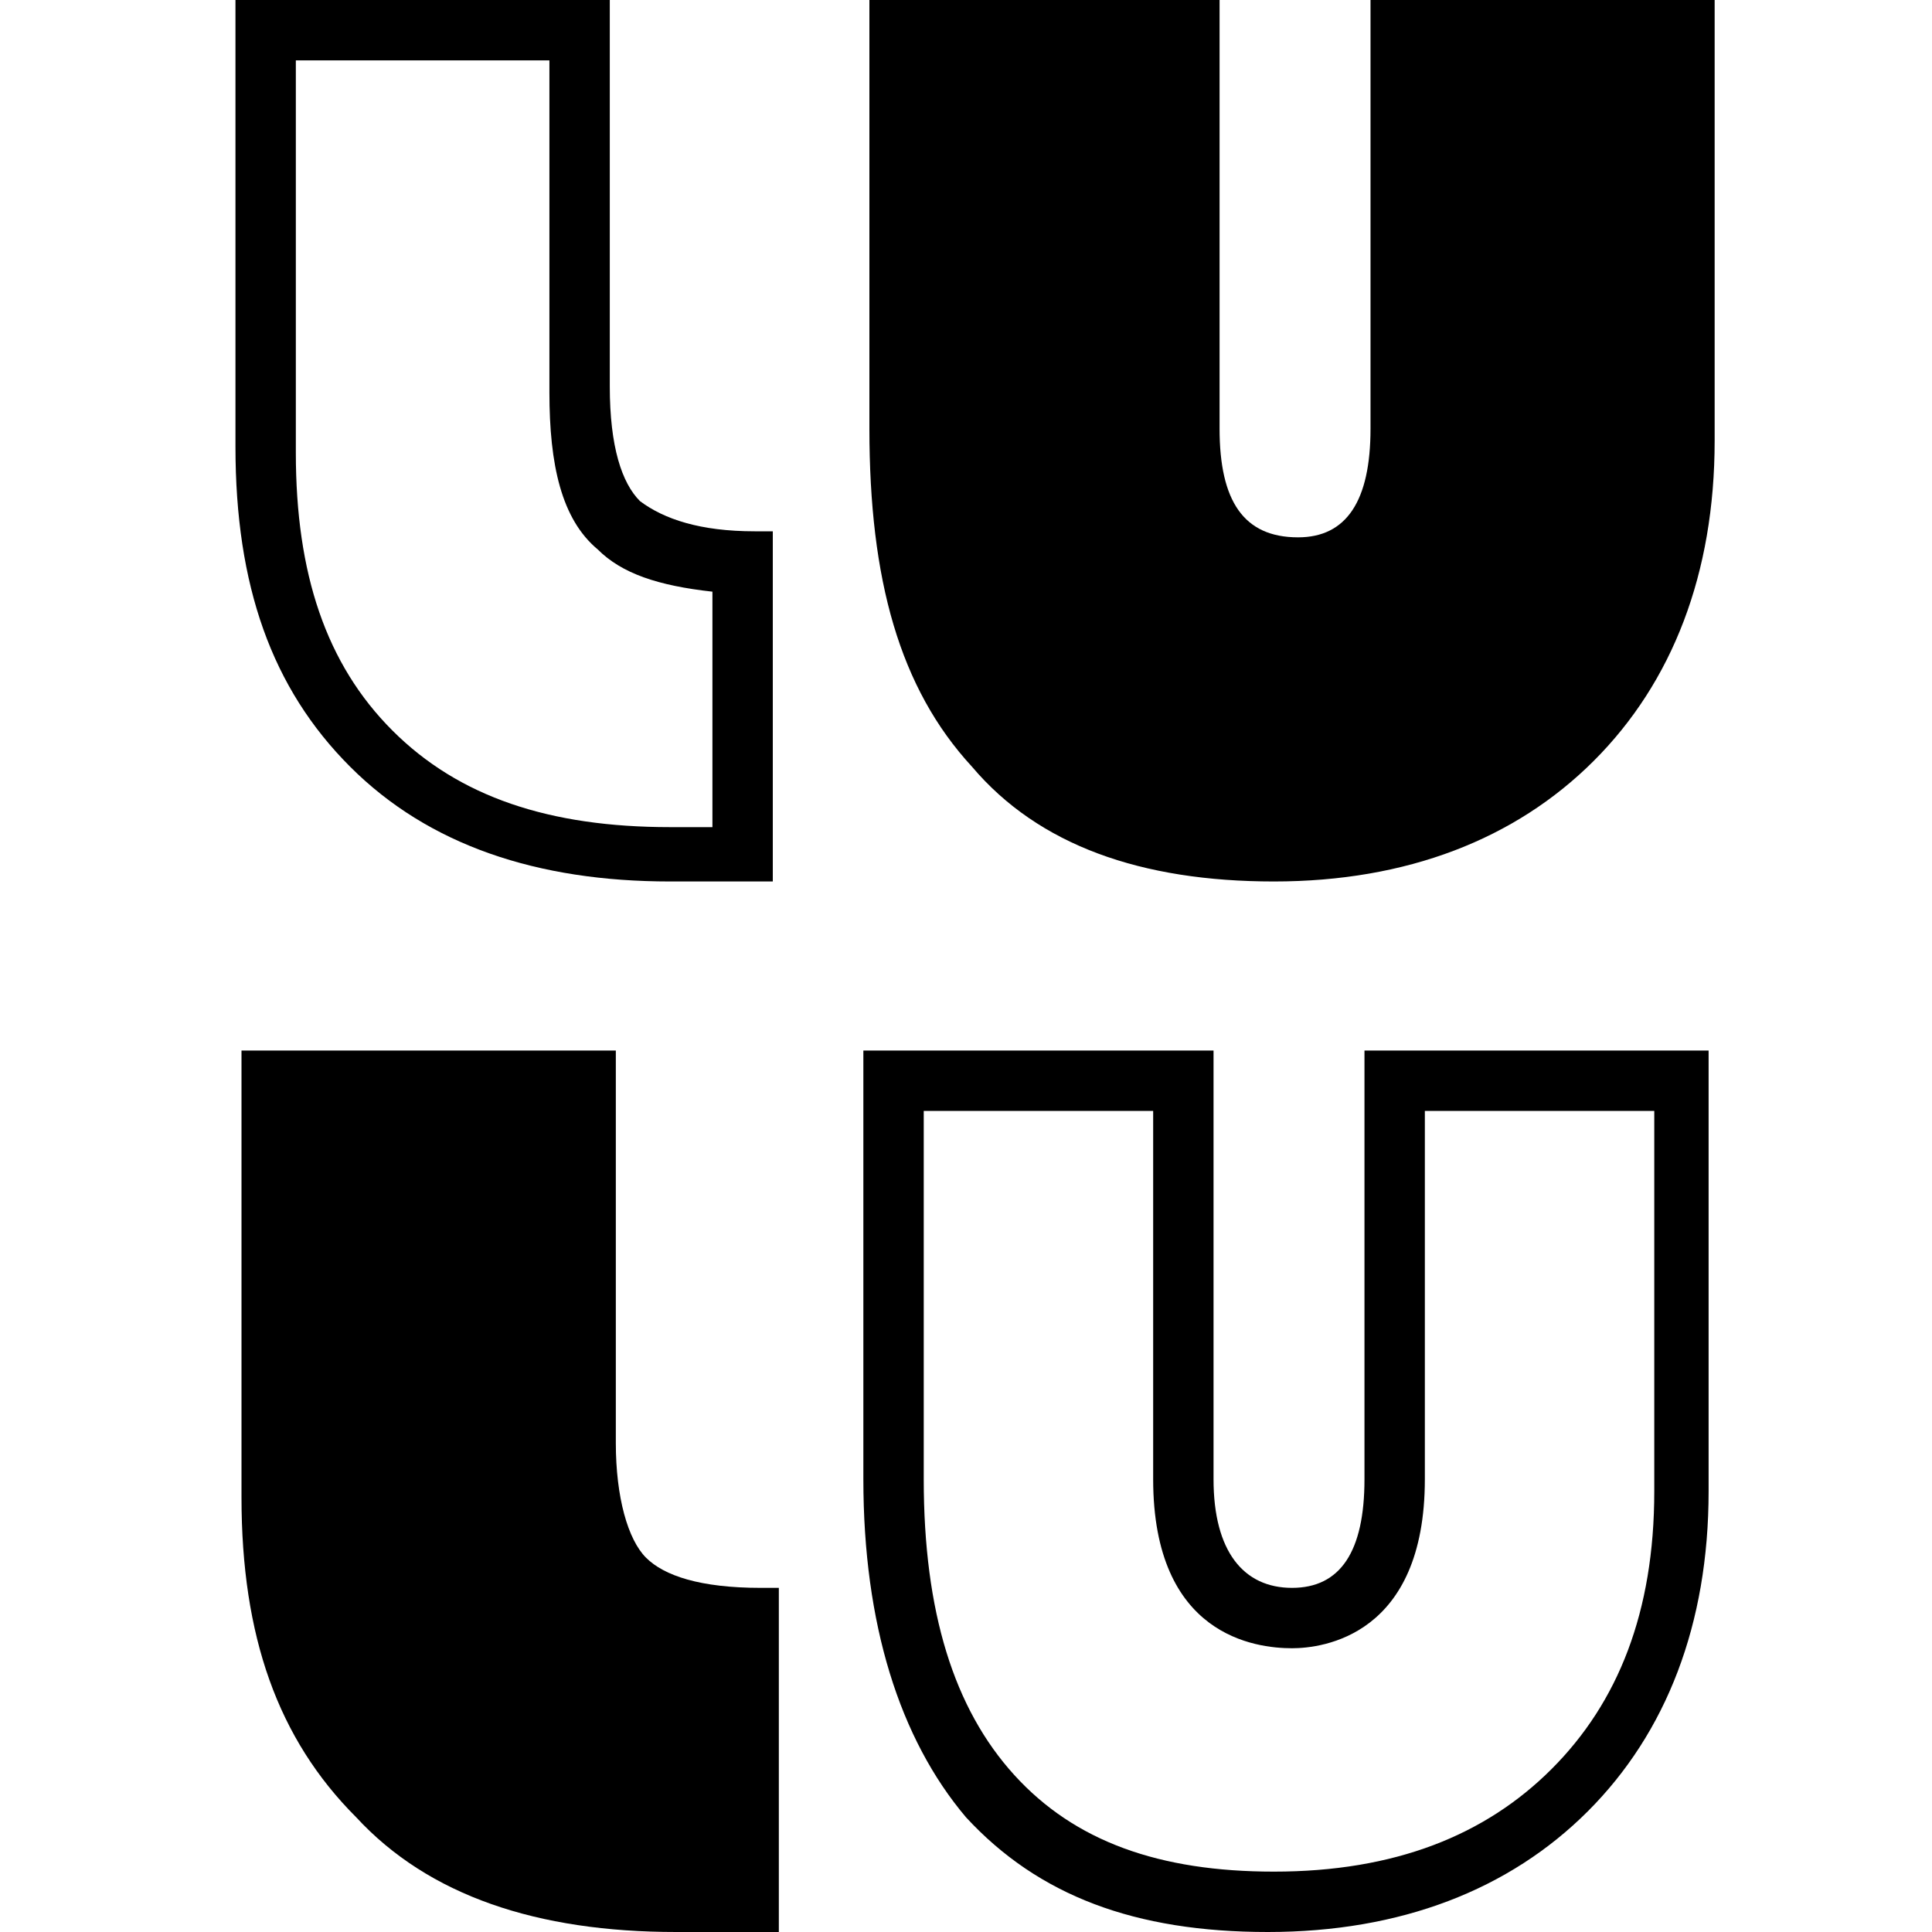
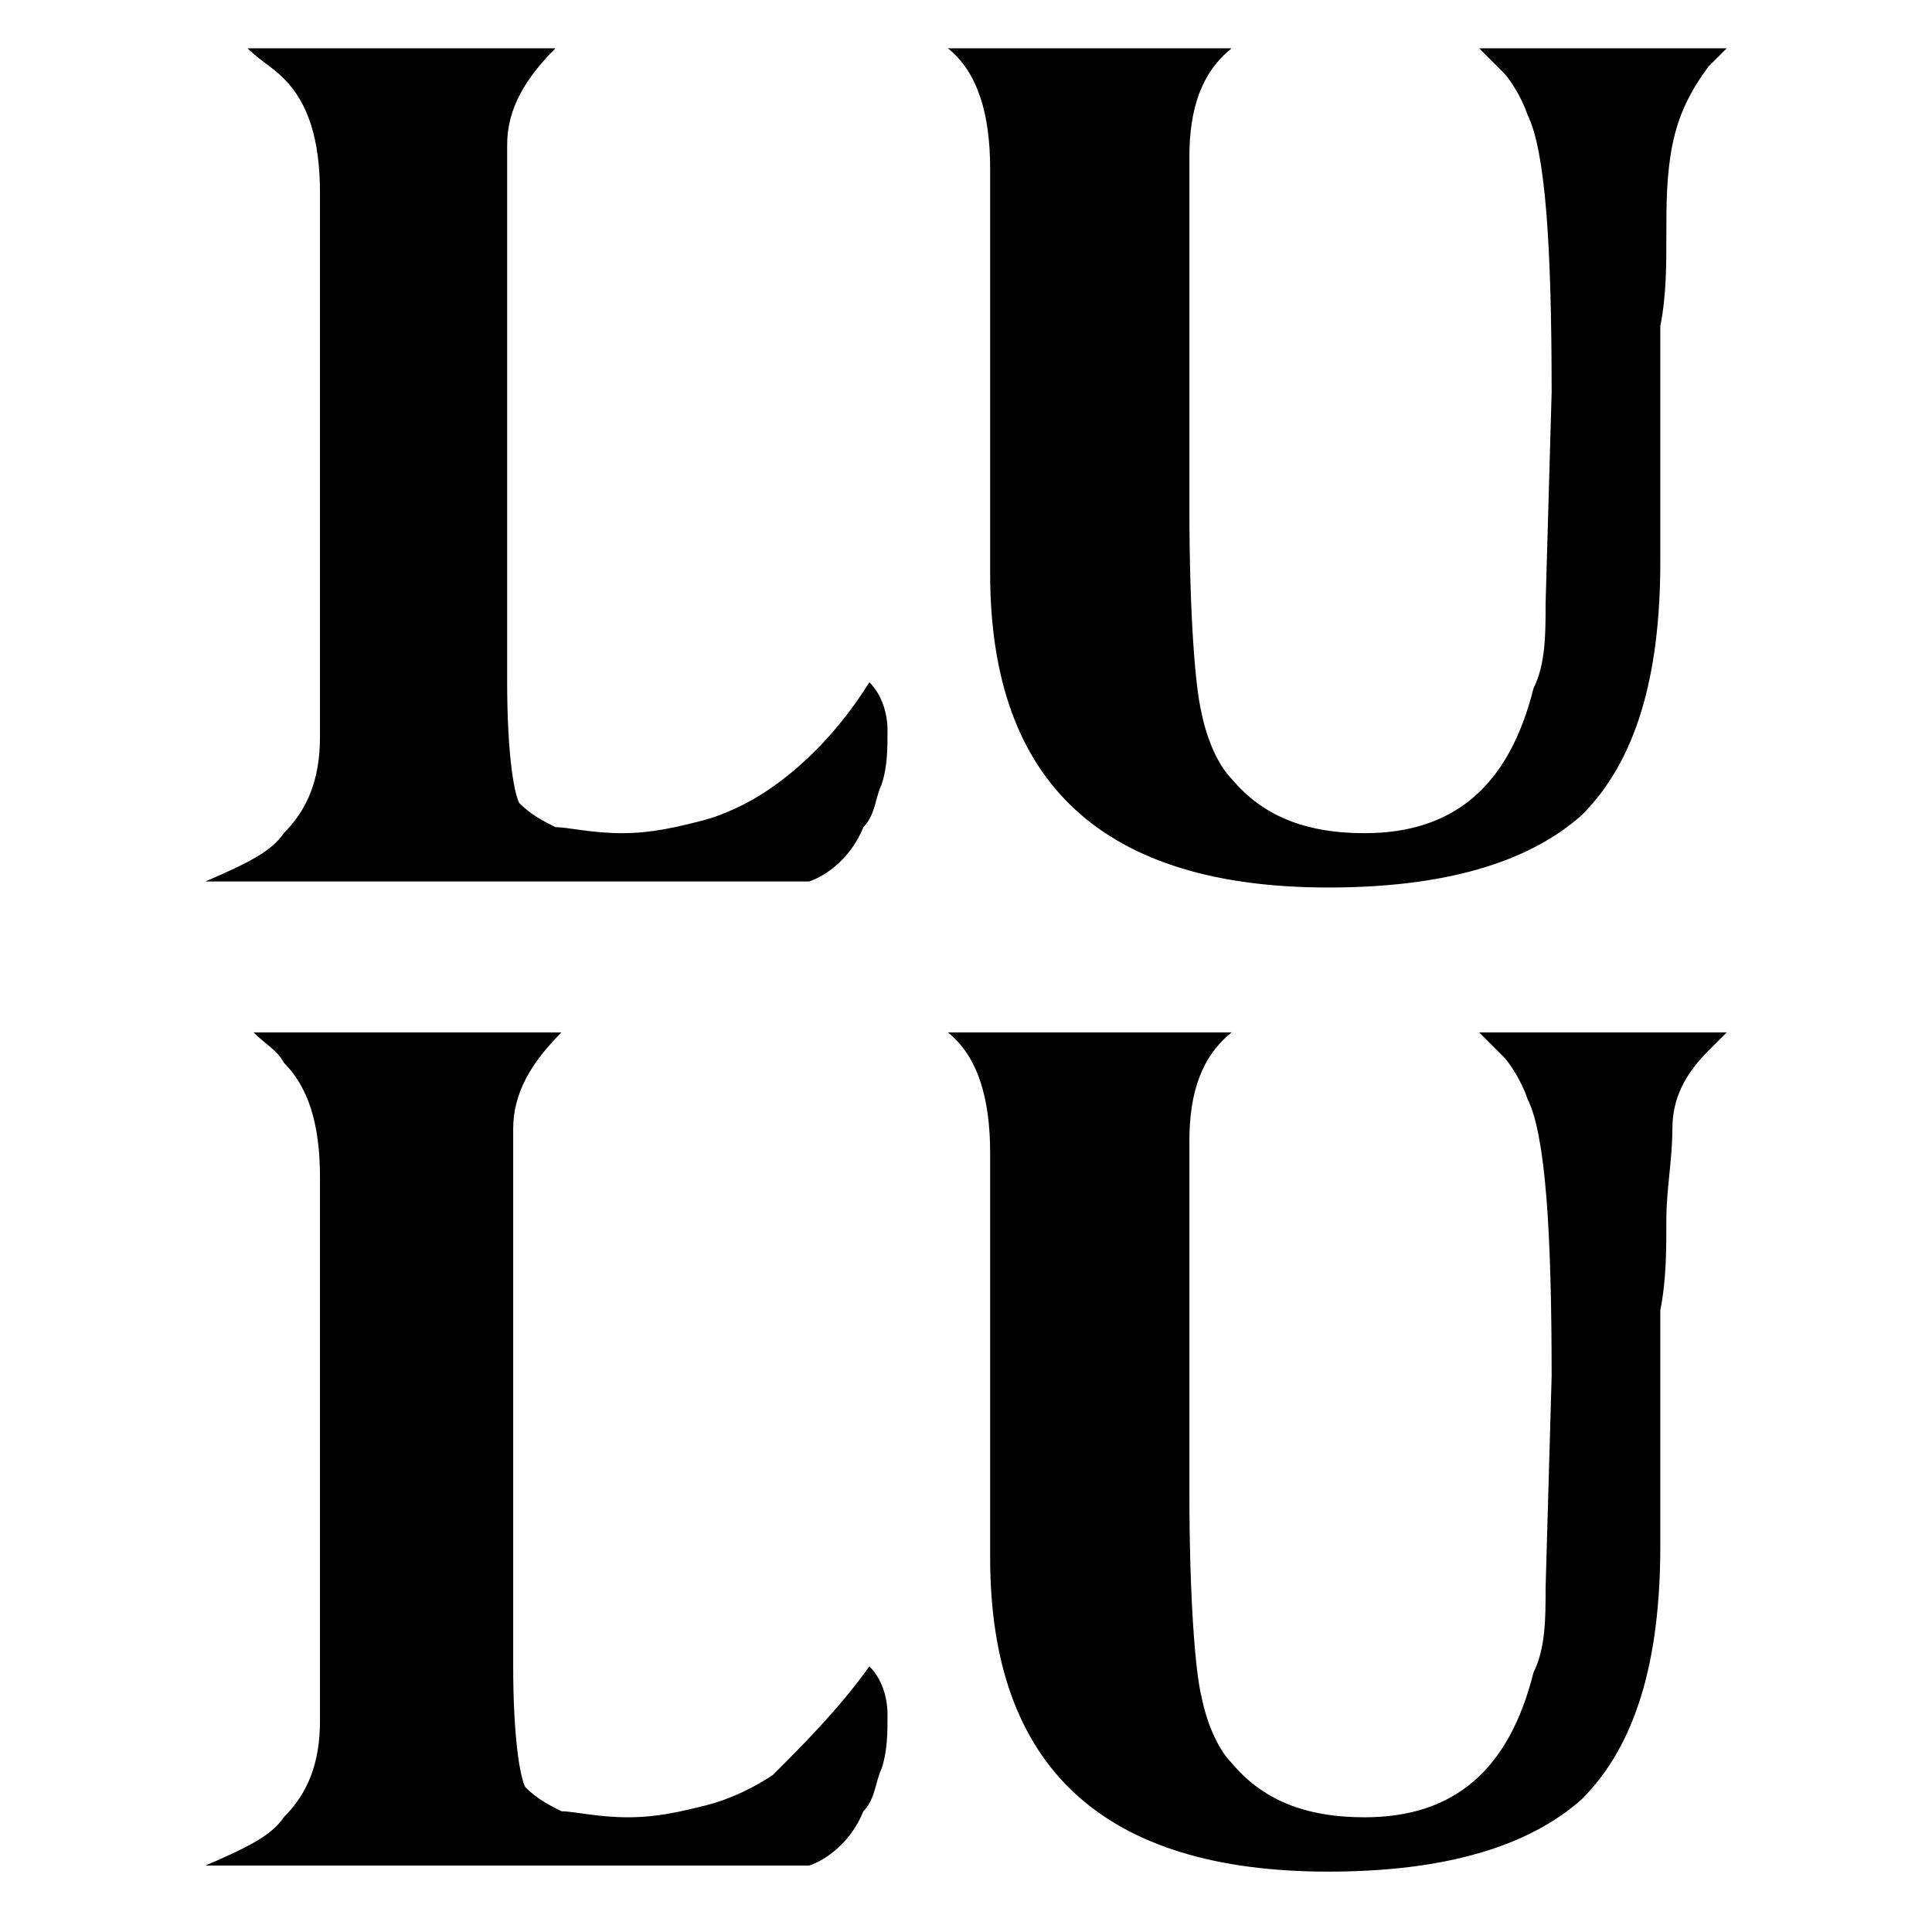
<svg xmlns="http://www.w3.org/2000/svg" version="1.1" id="Capa_1" x="0px" y="0px" viewBox="0 0 32 32" style="enable-background:new 0 0 32 32;" xml:space="preserve">
-   <path d="M3.9,17.4h6.3v6.5c0,0.9,0.2,1.6,0.5,1.9c0.3,0.3,0.9,0.5,1.9,0.5h0.3V32h-1.7c-2.3,0-4.1-0.6-5.3-1.9  c-1.3-1.3-1.9-3-1.9-5.3V17.4z" />
-   <g>
-     <path d="M27.4,18.4v6.3c0,2-0.6,3.5-1.7,4.6c-1.1,1.1-2.6,1.7-4.6,1.7c-1.9,0-3.3-0.5-4.3-1.6c-1-1.1-1.5-2.7-1.5-4.9v-6.1h3.8v6.1   c0,2.6,1.7,2.8,2.3,2.8c0.5,0,2.2-0.2,2.2-2.8v-6.1H27.4 M28.4,17.4h-5.8v7.1c0,1.2-0.4,1.8-1.2,1.8c-0.8,0-1.3-0.6-1.3-1.8v-7.1   h-5.8v7.1c0,2.4,0.6,4.3,1.7,5.6c1.2,1.3,2.8,1.9,5,1.9c2.2,0,4-0.7,5.3-2c1.3-1.3,2-3.1,2-5.3V17.4L28.4,17.4z" />
-   </g>
-   <g>
-     <path d="M9.1,1v5.5c0,1.2,0.2,2.1,0.8,2.6c0.4,0.4,1,0.6,1.9,0.7v3.9h-0.7c-2,0-3.5-0.5-4.6-1.6c-1.1-1.1-1.6-2.6-1.6-4.6V1H9.1    M10.1,0H3.9v7.4c0,2.3,0.6,4,1.9,5.3c1.3,1.3,3.1,1.9,5.3,1.9h1.7V8.8h-0.3c-0.9,0-1.5-0.2-1.9-0.5c-0.3-0.3-0.5-0.9-0.5-1.9V0   L10.1,0z" />
-   </g>
-   <path d="M28.4,0v7.3c0,2.2-0.7,4-2,5.3c-1.3,1.3-3.1,2-5.3,2c-2.2,0-3.9-0.6-5-1.9c-1.2-1.3-1.7-3.1-1.7-5.6V0h5.8v7.1  c0,1.2,0.4,1.8,1.3,1.8c0.8,0,1.2-0.6,1.2-1.8V0H28.4z" />
+   <path d="M14.4,11.3c0.2,0.2,0.3,0.5,0.3,0.8s0,0.6-0.1,0.9c-0.1,0.2-0.1,0.5-0.3,0.7c-0.2,0.5-0.6,0.8-0.9,0.9h-10  c0.7-0.3,1.1-0.5,1.3-0.8c0.4-0.4,0.6-0.9,0.6-1.6c0-1.6,0-3,0-4.3V3.2c0-0.9-0.2-1.5-0.6-1.9C4.5,1.1,4.3,1,4.1,0.8h5.1  c-0.5,0.5-0.8,1-0.8,1.6c0,0.2,0,0.4,0,0.6v8.3c0,1.1,0.1,1.8,0.2,2c0.2,0.2,0.4,0.3,0.6,0.4c0.2,0,0.6,0.1,1.1,0.1s0.9-0.1,1.3-0.2  c0.4-0.1,0.8-0.3,1.1-0.5C13.3,12.7,13.9,12.1,14.4,11.3z" />
+   <path d="M25.6,10l0.1-3.5c0-2.4-0.1-4-0.4-4.6c-0.1-0.3-0.3-0.6-0.4-0.7s-0.3-0.3-0.4-0.4h4.1l-0.3,0.3c-0.3,0.4-0.5,0.8-0.6,1.3  s-0.1,1-0.1,1.5s0,1-0.1,1.5c0,0.8,0,1.8,0,2.8v1.1c0,1.9-0.4,3.3-1.3,4.2c-0.9,0.8-2.3,1.2-4.2,1.2c-3.7,0-5.6-1.7-5.6-5.2V2.8  c0-0.9-0.2-1.6-0.7-2h4.7c-0.5,0.4-0.7,1-0.7,1.8c0,0.5,0,0.9,0,1.4v2.9c0,0.5,0,1,0,1.5c0,1.8,0.1,3,0.2,3.4  c0.1,0.5,0.3,0.9,0.5,1.1c0.5,0.6,1.2,0.9,2.2,0.9c1.5,0,2.4-0.8,2.8-2.4C25.6,11,25.6,10.5,25.6,10z" />
+   <path d="M14.4,27.6c0.2,0.2,0.3,0.5,0.3,0.8s0,0.6-0.1,0.9c-0.1,0.2-0.1,0.5-0.3,0.7c-0.2,0.5-0.6,0.8-0.9,0.9h-10  c0.7-0.3,1.1-0.5,1.3-0.8c0.4-0.4,0.6-0.9,0.6-1.6c0-1.6,0-3,0-4.3v-4.7c0-0.9-0.2-1.5-0.6-1.9c-0.1-0.2-0.3-0.3-0.5-0.5h5.1  c-0.5,0.5-0.8,1-0.8,1.6c0,0.2,0,0.4,0,0.6v8.3c0,1.1,0.1,1.8,0.2,2c0.2,0.2,0.4,0.3,0.6,0.4c0.2,0,0.6,0.1,1.1,0.1s0.9-0.1,1.3-0.2  c0.4-0.1,0.8-0.3,1.1-0.5C13.3,28.9,13.9,28.3,14.4,27.6z" />
+   <path d="M25.6,26.3l0.1-3.5c0-2.4-0.1-4-0.4-4.6c-0.1-0.3-0.3-0.6-0.4-0.7s-0.3-0.3-0.4-0.4h4.1l-0.3,0.3c-0.4,0.4-0.6,0.8-0.6,1.3  s-0.1,1-0.1,1.5s0,1-0.1,1.5c0,0.8,0,1.8,0,2.8v1.1c0,1.9-0.4,3.3-1.3,4.2C25.3,30.6,23.9,31,22,31c-3.7,0-5.6-1.7-5.6-5.2v-6.7  c0-0.9-0.2-1.6-0.7-2h4.7c-0.5,0.4-0.7,1-0.7,1.8c0,0.5,0,0.9,0,1.4v2.9c0,0.5,0,1,0,1.5c0,1.8,0.1,3,0.2,3.4  c0.1,0.5,0.3,0.9,0.5,1.1c0.5,0.6,1.2,0.9,2.2,0.9c1.5,0,2.4-0.8,2.8-2.4C25.6,27.3,25.6,26.8,25.6,26.3z" />
</svg>
